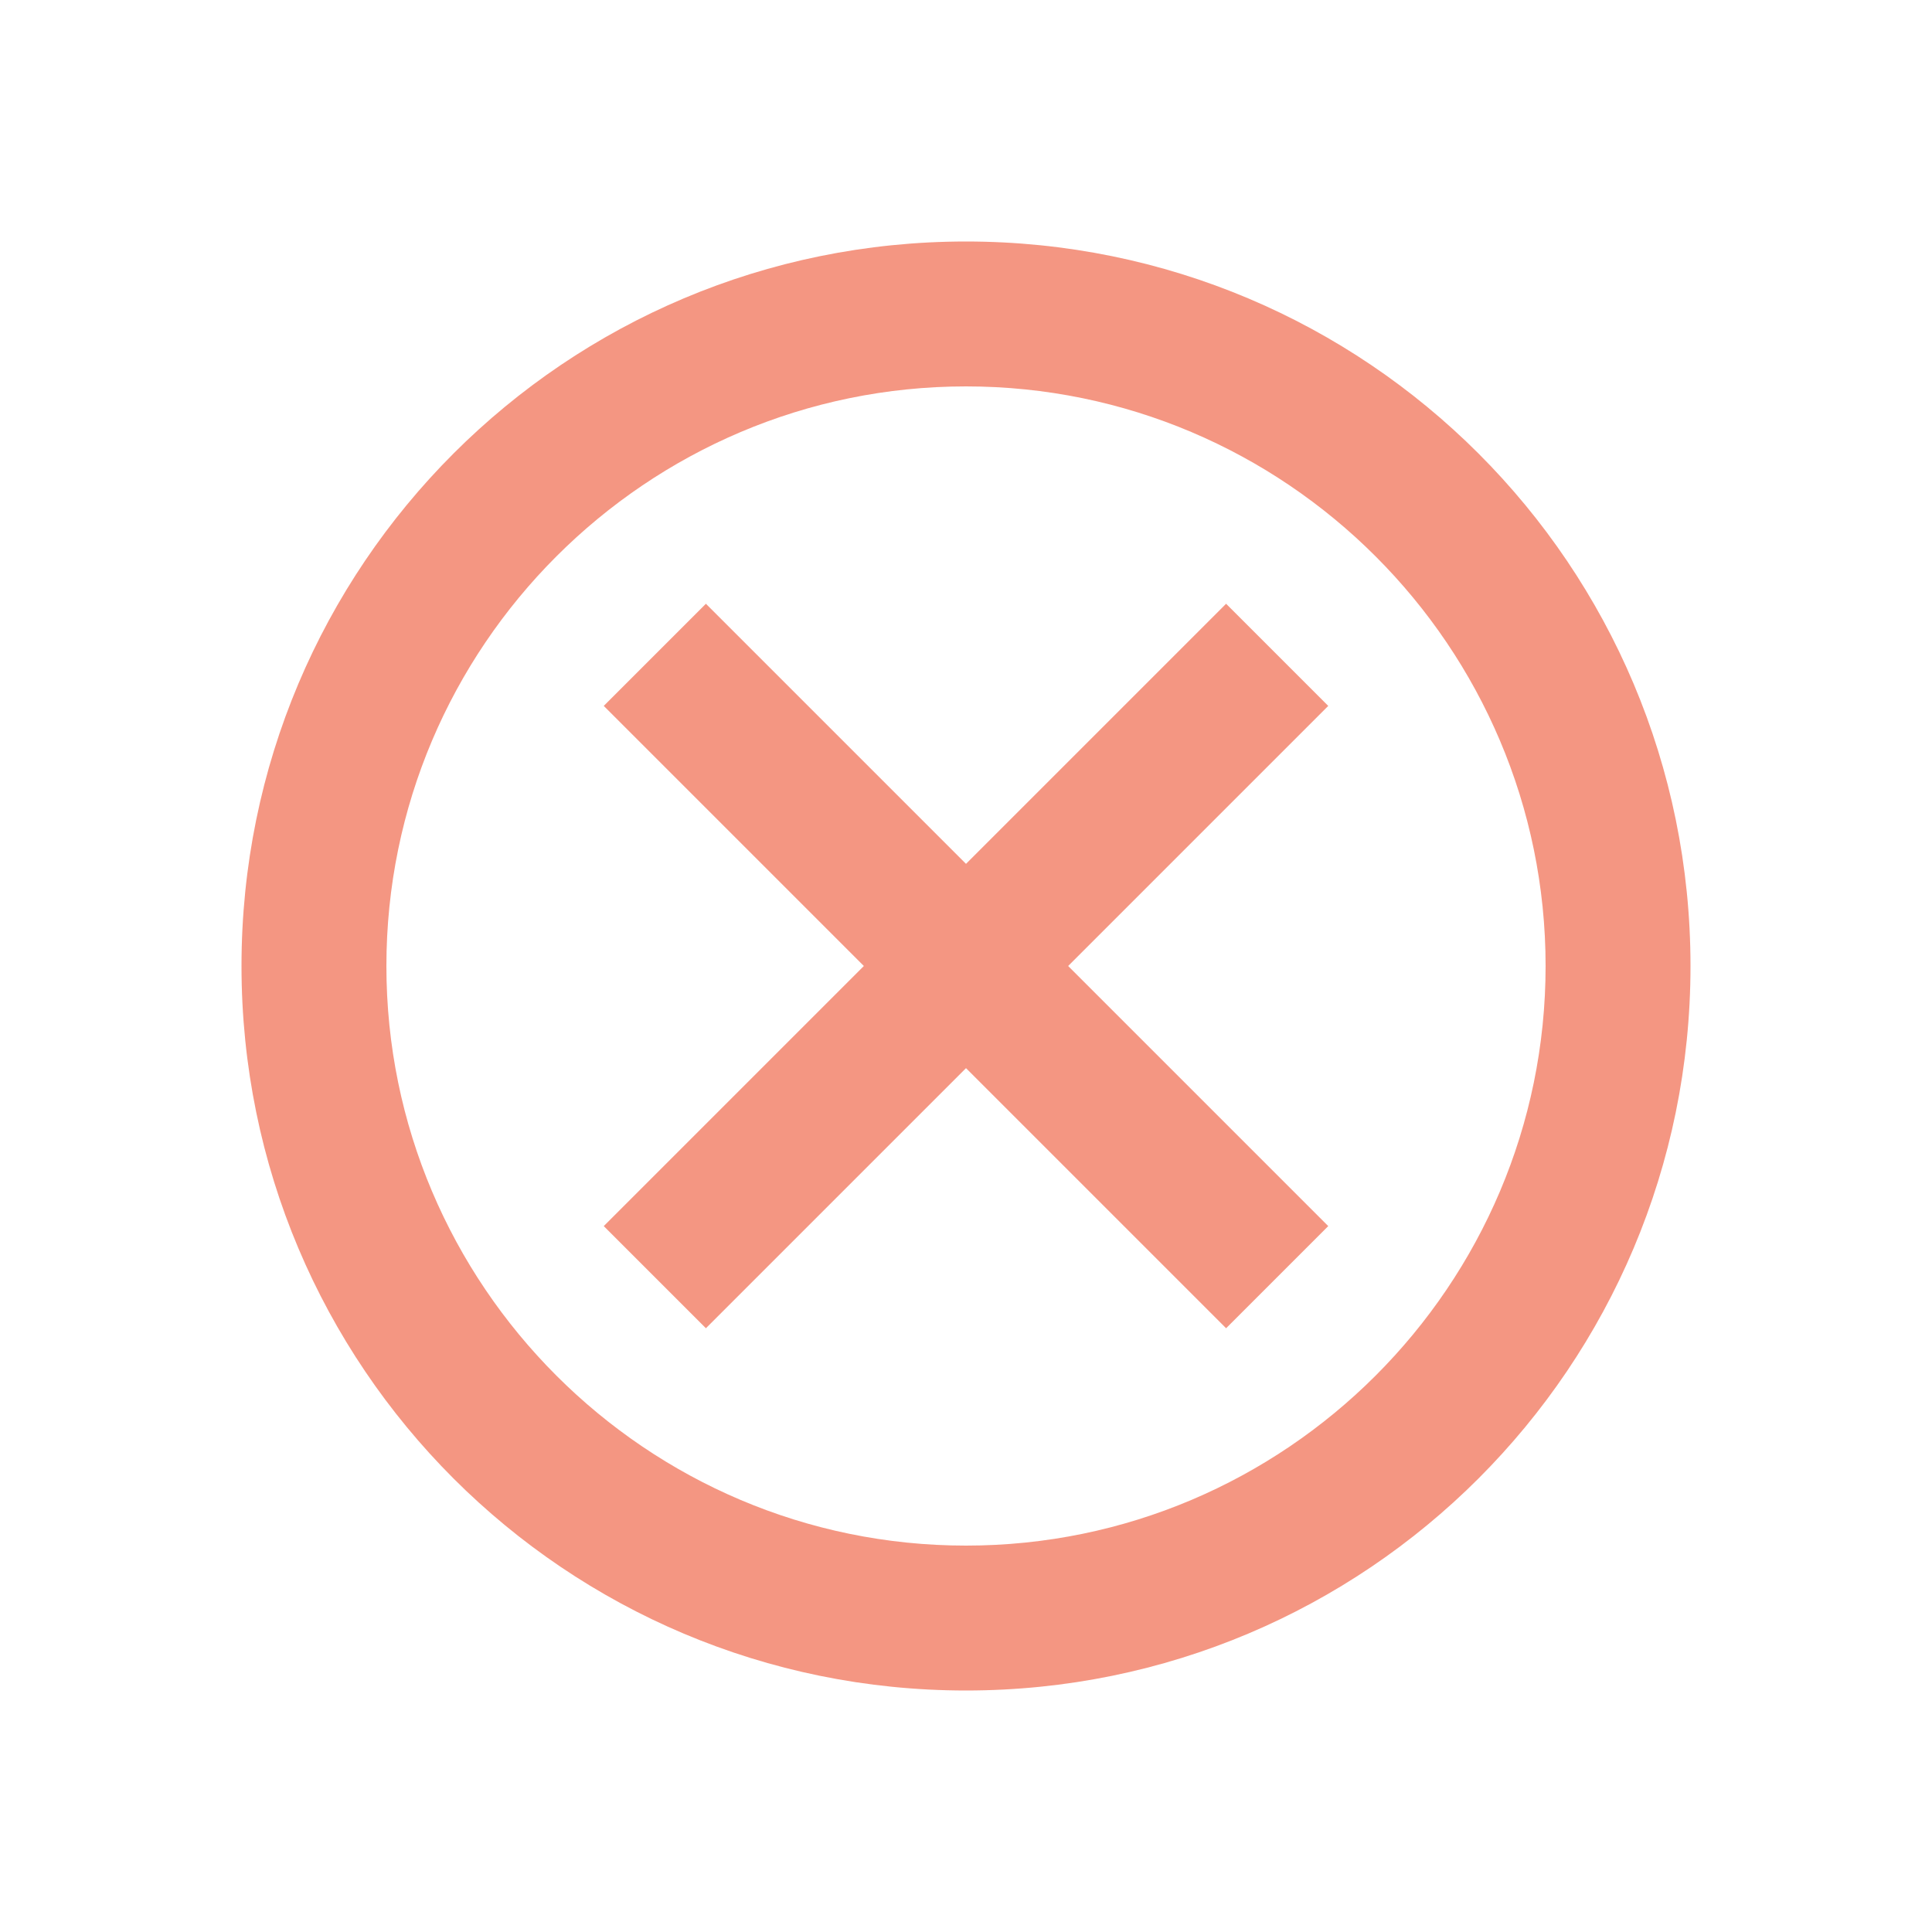
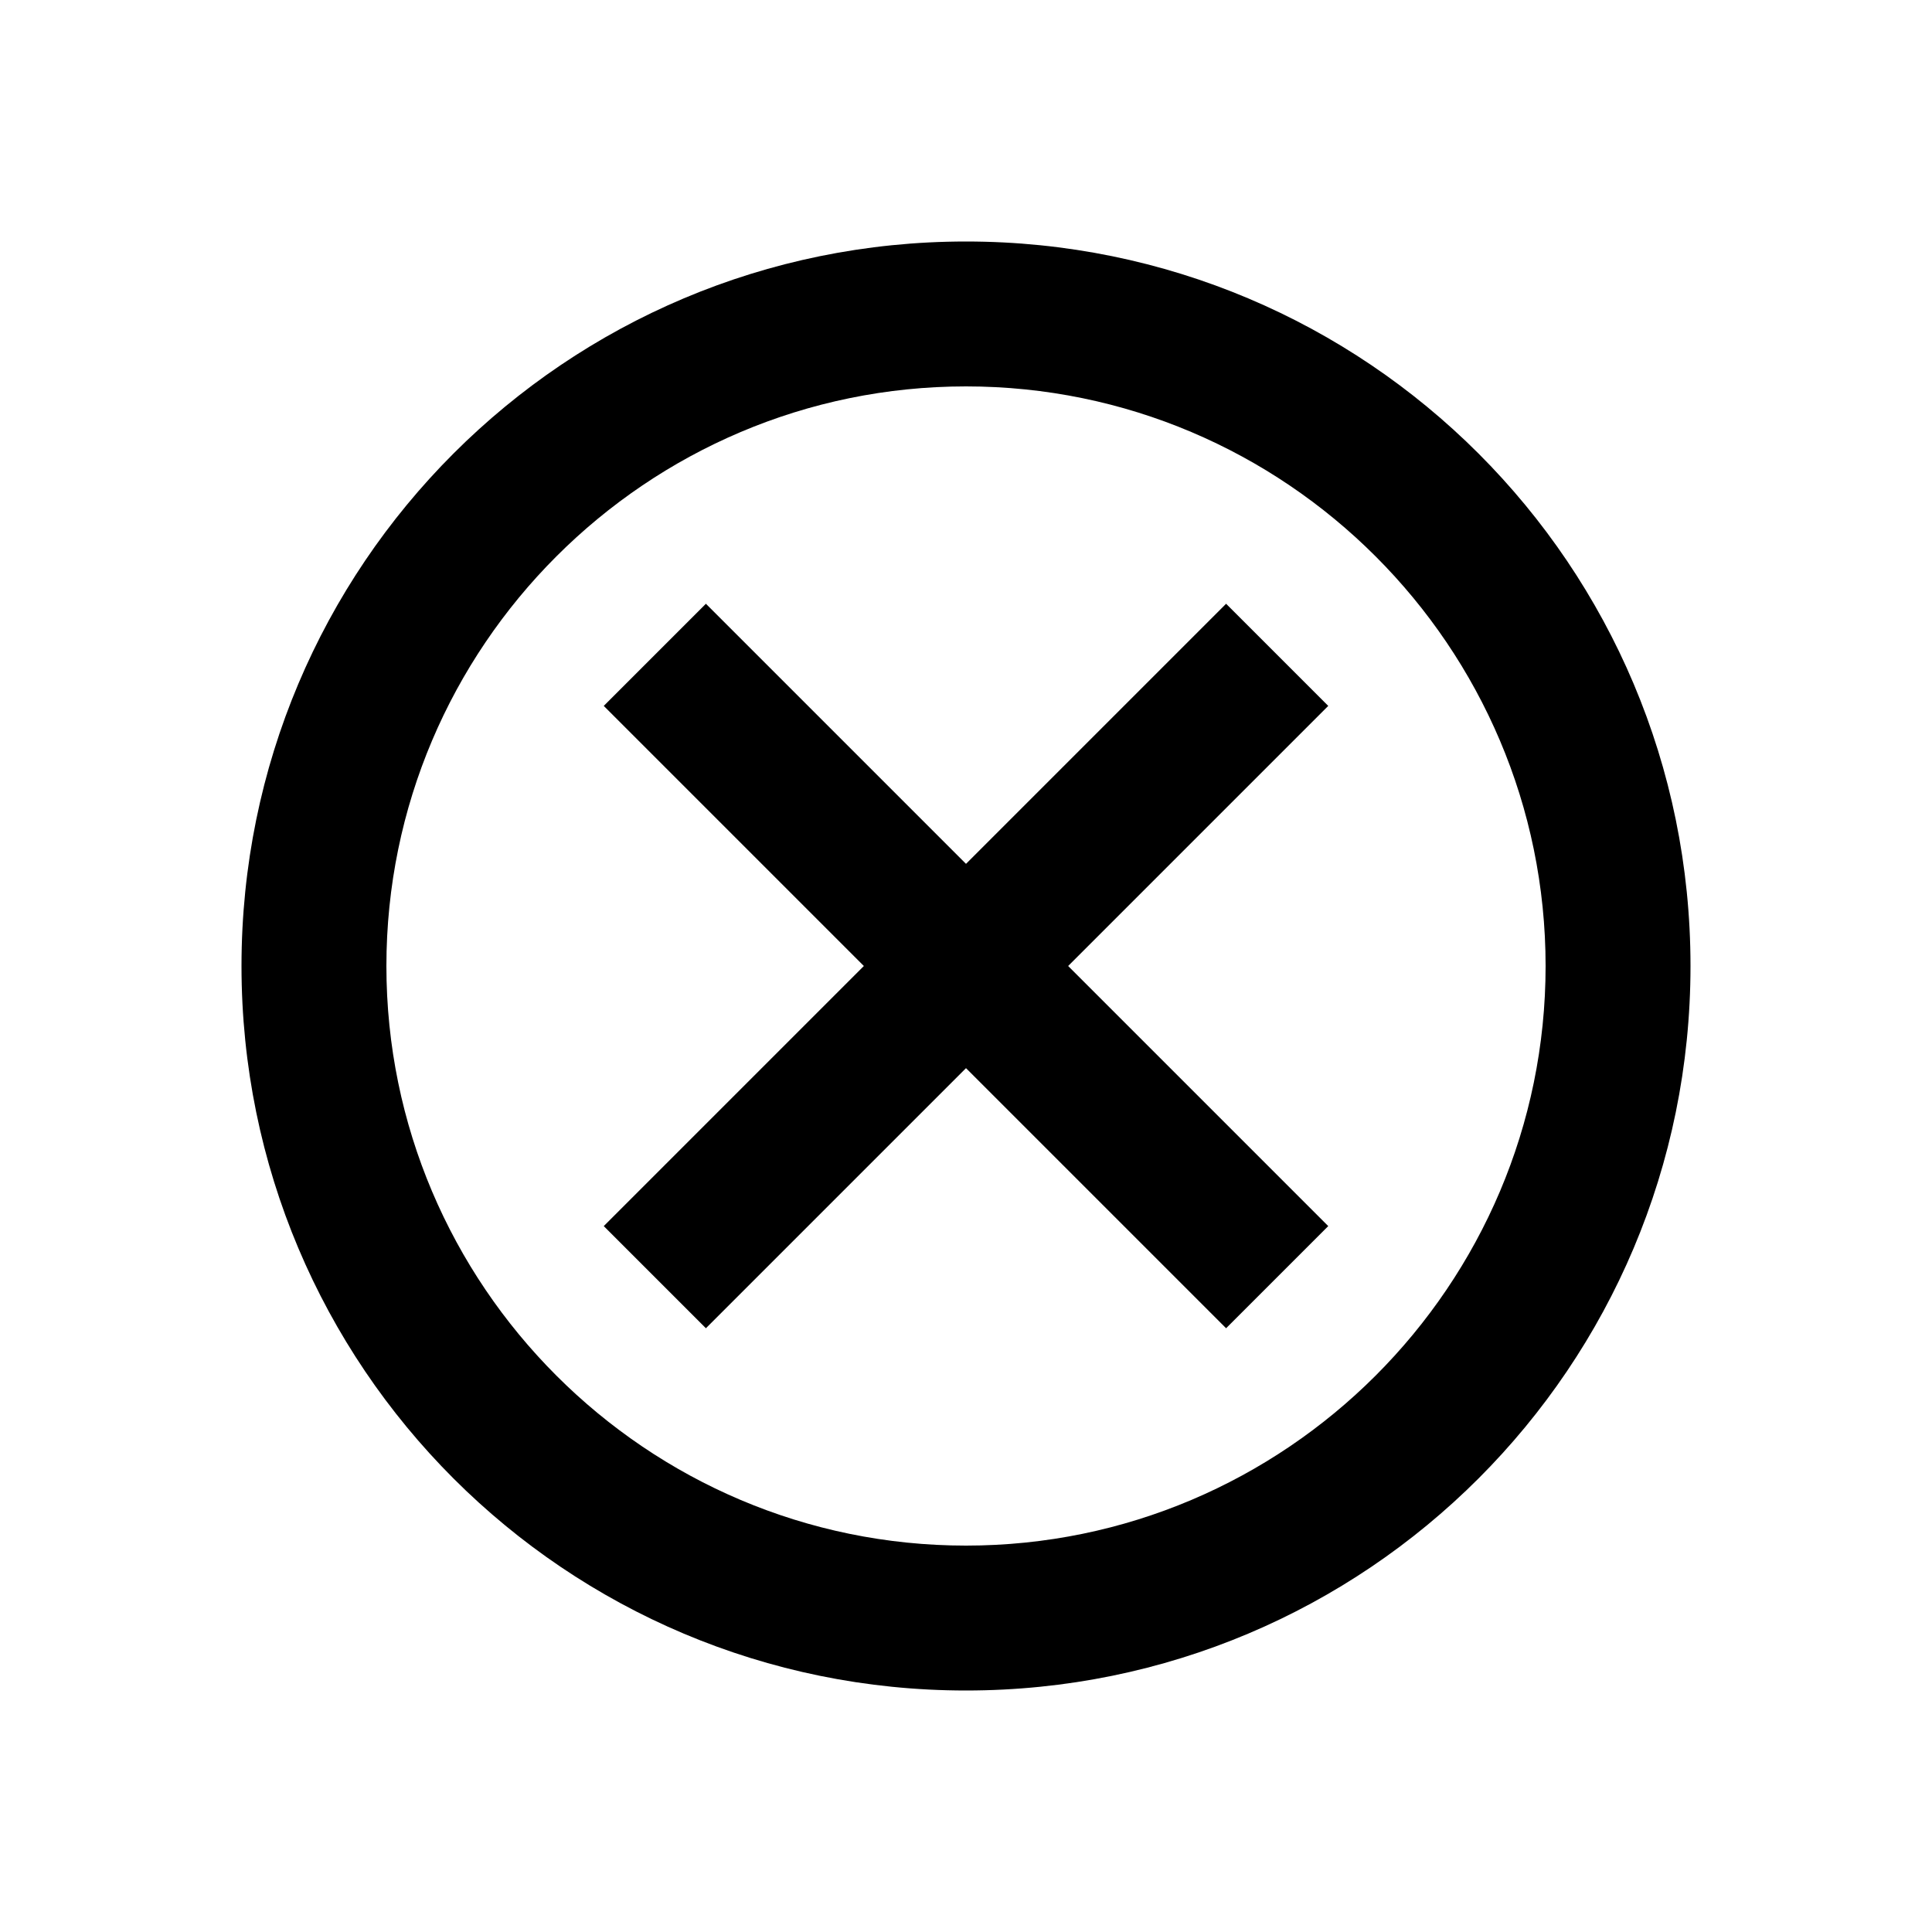
<svg xmlns="http://www.w3.org/2000/svg" width="16" height="16" viewBox="0 0 16 16" fill="none">
-   <g opacity="0.7">
-     <path d="M8 2C4.682 2 2 4.682 2 8C2 11.318 4.682 14 8 14C11.318 14 14 11.318 14 8C14 4.682 11.318 2 8 2ZM8 12.8C5.354 12.8 3.2 10.646 3.2 8C3.2 5.354 5.354 3.2 8 3.2C10.646 3.2 12.8 5.354 12.8 8C12.8 10.646 10.646 12.8 8 12.8ZM10.154 5L8 7.154L5.846 5L5 5.846L7.154 8L5 10.154L5.846 11L8 8.846L10.154 11L11 10.154L8.846 8L11 5.846L10.154 5Z" fill="#F06A4D" />
-   </g>
+   <path d="M8 2C4.682 2 2 4.682 2 8C2 11.318 4.682 14 8 14C11.318 14 14 11.318 14 8C14 4.682 11.318 2 8 2ZM8 12.8C5.354 12.8 3.2 10.646 3.2 8C3.2 5.354 5.354 3.2 8 3.2C10.646 3.2 12.8 5.354 12.8 8C12.8 10.646 10.646 12.8 8 12.8ZM10.154 5L8 7.154L5.846 5L5 5.846L7.154 8L5 10.154L5.846 11L8 8.846L10.154 11L11 10.154L8.846 8L11 5.846L10.154 5Z" fill="#000000" />
</svg>
